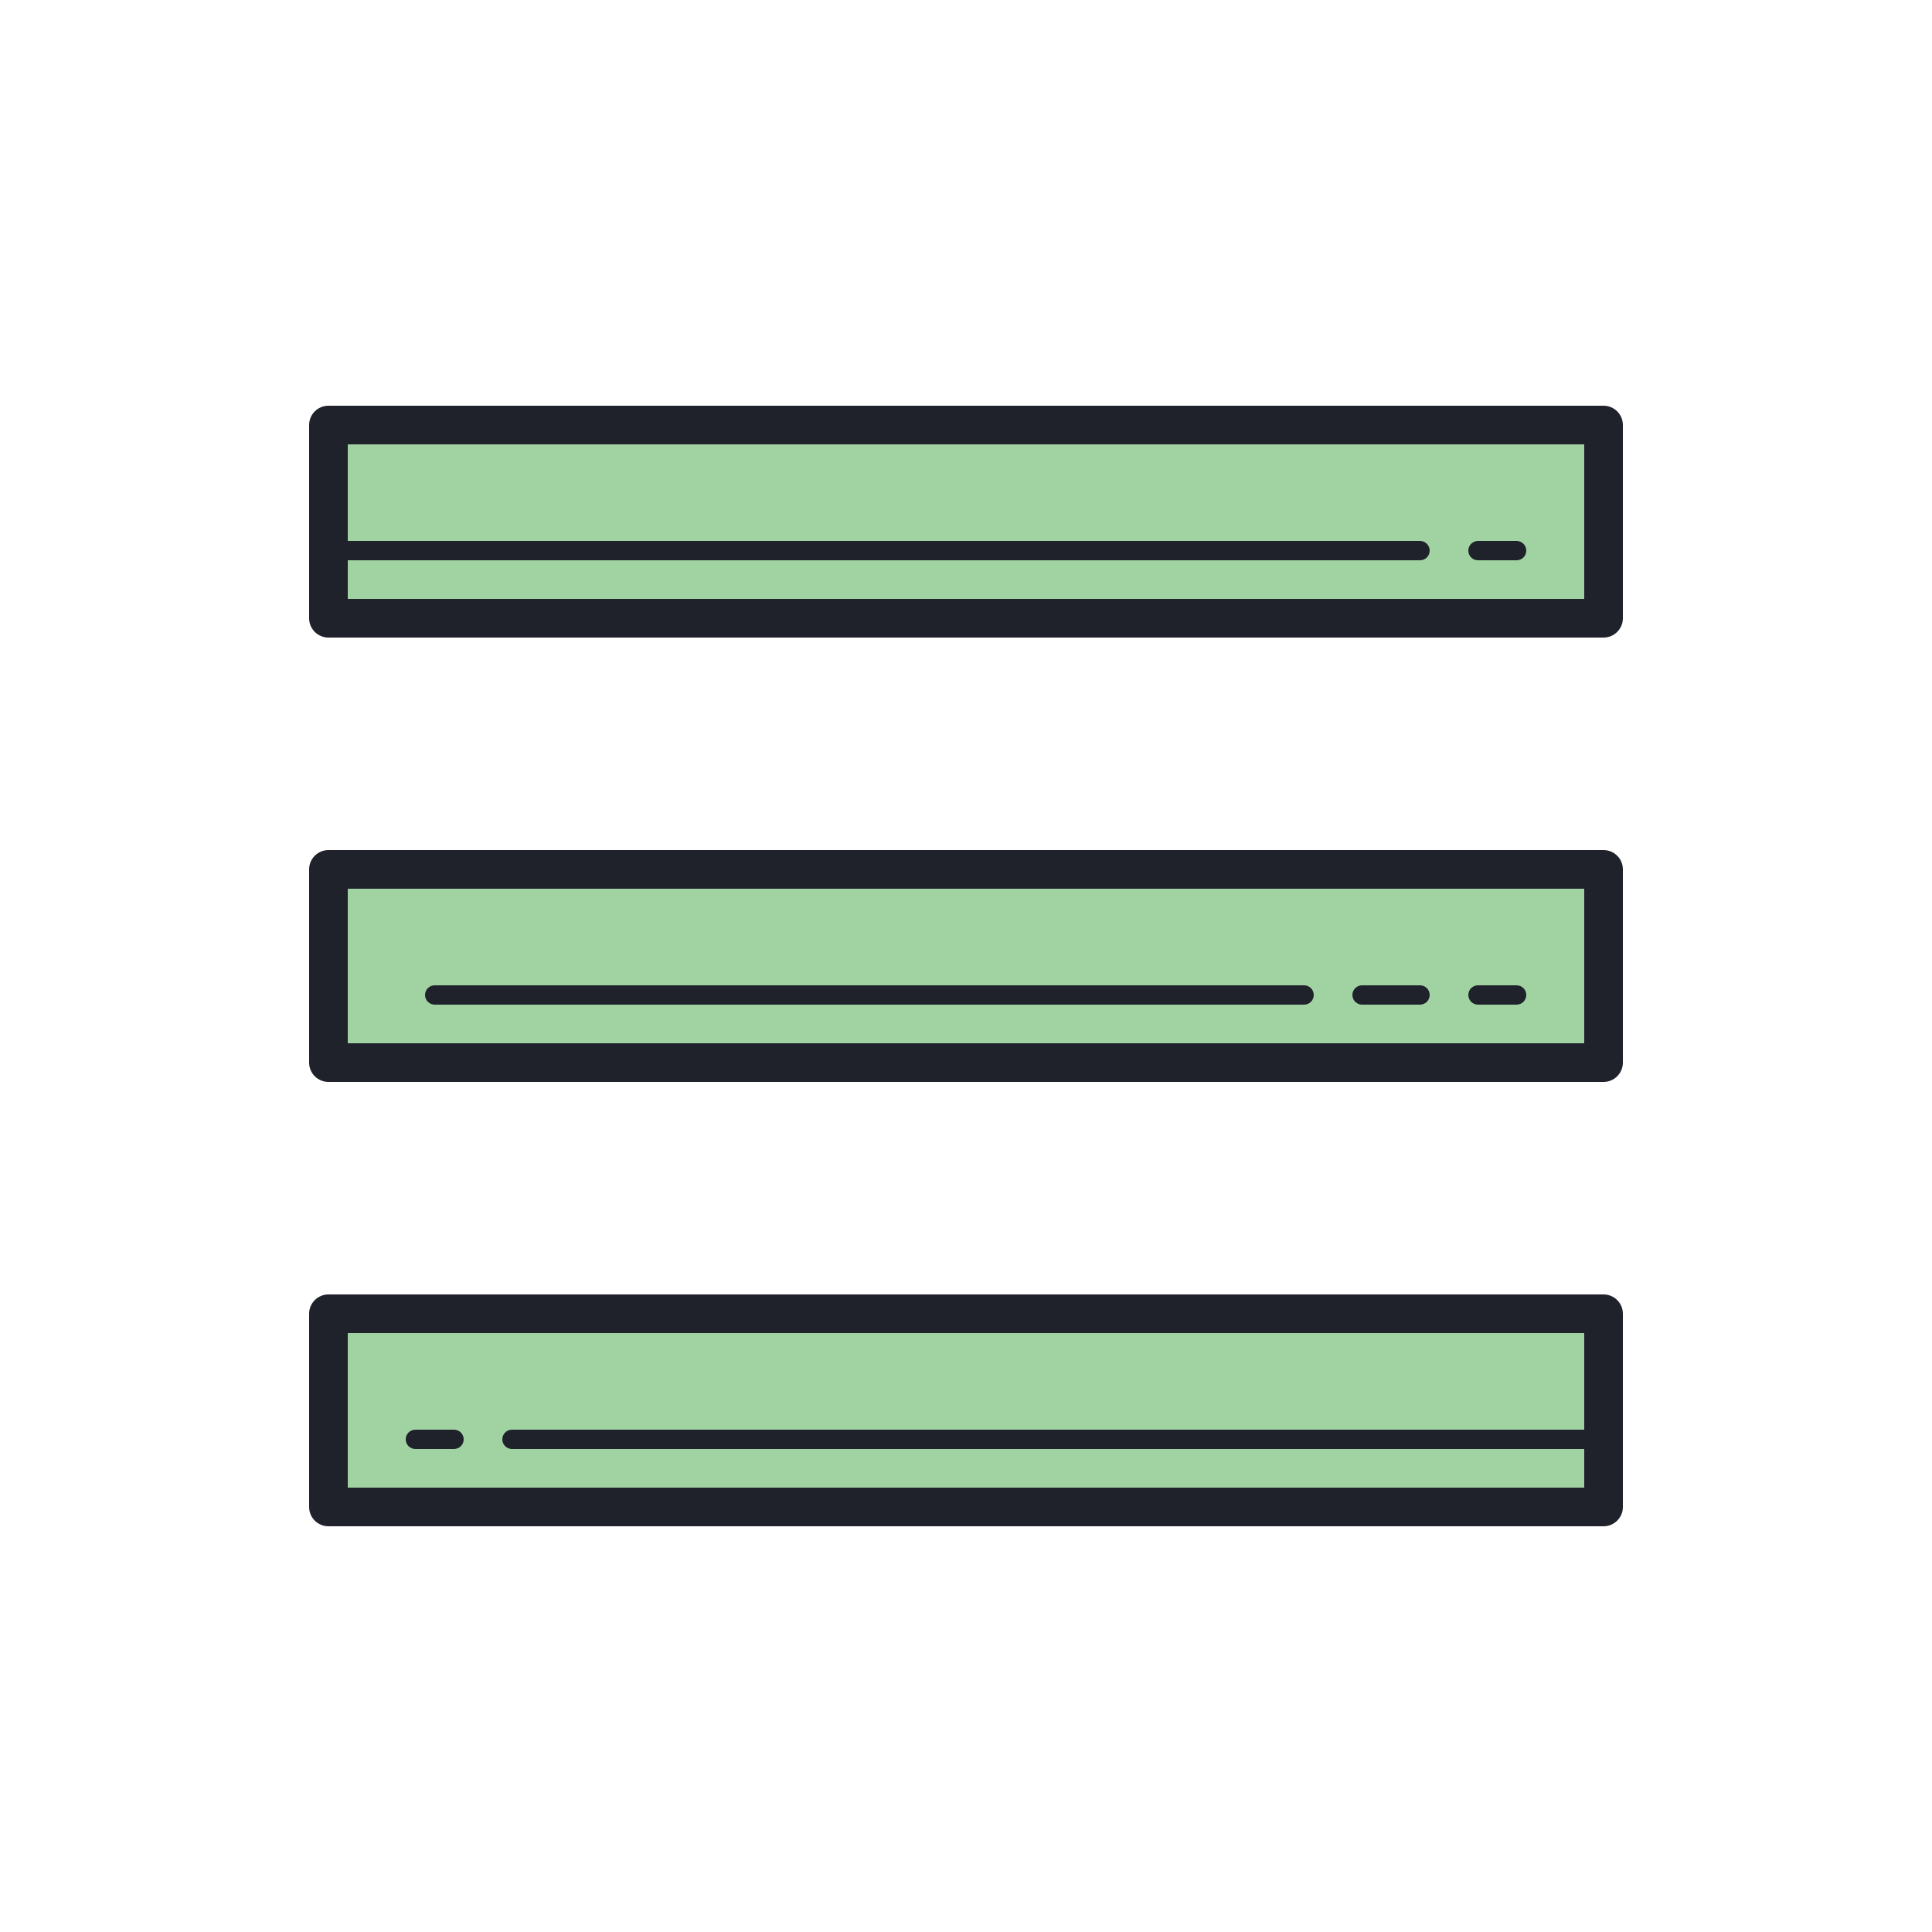
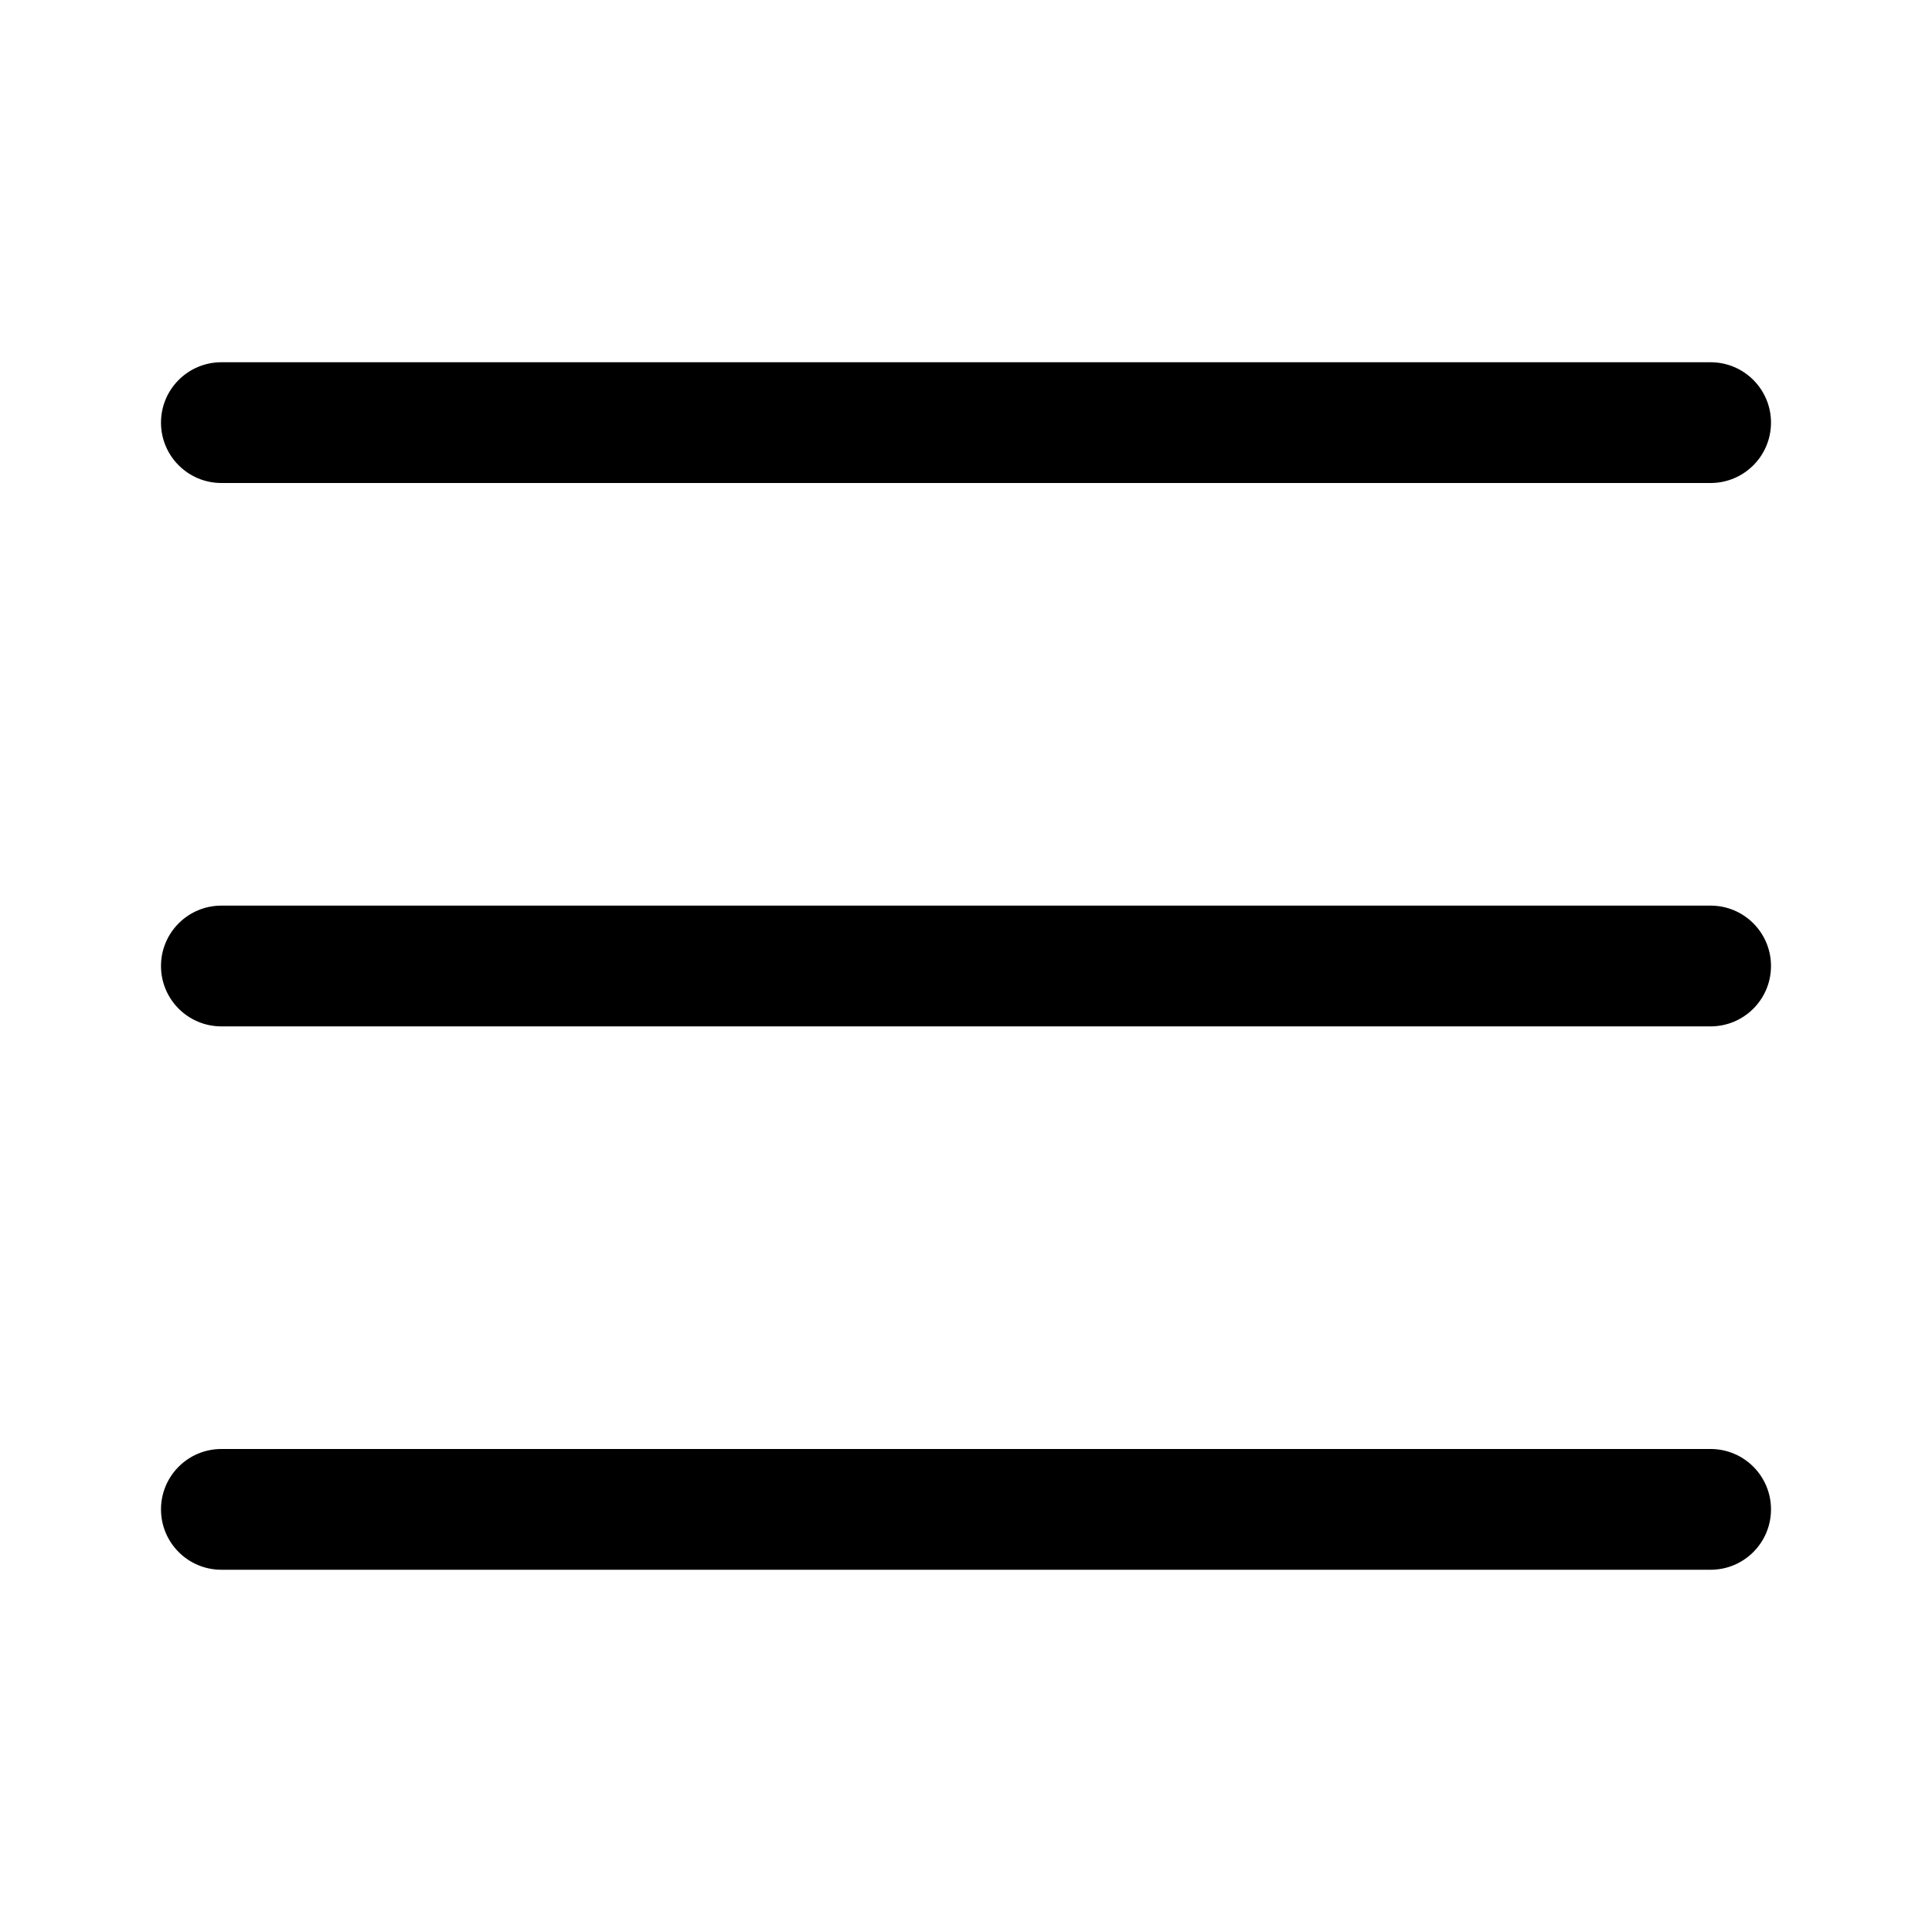
- <svg xmlns="http://www.w3.org/2000/svg" viewBox="0 0 100 100" width="100px" height="100px">
-   <path fill="#a1d3a2" d="M17 45H83V55H17zM17 68H83V78H17zM17 22H83V32H17z" />
-   <path fill="#1f212b" d="M83 56H17c-.552 0-1-.448-1-1V45c0-.552.448-1 1-1h66c.552 0 1 .448 1 1v10C84 55.552 83.552 56 83 56zM18 54h64v-8H18V54zM83 79H17c-.552 0-1-.448-1-1V68c0-.552.448-1 1-1h66c.552 0 1 .448 1 1v10C84 78.552 83.552 79 83 79zM18 77h64v-8H18V77zM83 33H17c-.552 0-1-.448-1-1V22c0-.552.448-1 1-1h66c.552 0 1 .448 1 1v10C84 32.552 83.552 33 83 33zM18 31h64v-8H18V31z" />
-   <path fill="#1f212b" d="M73.5 29H17c-.276 0-.5-.224-.5-.5S16.724 28 17 28h56.5c.276 0 .5.224.5.5S73.776 29 73.5 29zM78.5 29h-2c-.276 0-.5-.224-.5-.5s.224-.5.5-.5h2c.276 0 .5.224.5.5S78.776 29 78.5 29zM82.5 75h-56c-.276 0-.5-.224-.5-.5s.224-.5.5-.5h56c.276 0 .5.224.5.5S82.776 75 82.5 75zM23.5 75h-2c-.276 0-.5-.224-.5-.5s.224-.5.5-.5h2c.276 0 .5.224.5.5S23.776 75 23.5 75zM67.5 52h-45c-.276 0-.5-.224-.5-.5s.224-.5.5-.5h45c.276 0 .5.224.5.5S67.776 52 67.5 52zM78.5 52h-2c-.276 0-.5-.224-.5-.5s.224-.5.5-.5h2c.276 0 .5.224.5.5S78.776 52 78.5 52zM73.5 52h-3c-.276 0-.5-.224-.5-.5s.224-.5.5-.5h3c.276 0 .5.224.5.5S73.776 52 73.5 52z" />
+ <svg xmlns="http://www.w3.org/2000/svg" viewBox="0 0 48 48" width="48px" height="48px">
+   <path d="M 5.5 9 A 1.5 1.5 0 1 0 5.5 12 L 42.5 12 A 1.5 1.5 0 1 0 42.5 9 L 5.5 9 z M 5.5 22.5 A 1.5 1.5 0 1 0 5.5 25.5 L 42.5 25.5 A 1.5 1.5 0 1 0 42.5 22.5 L 5.5 22.5 z M 5.5 36 A 1.5 1.5 0 1 0 5.5 39 L 42.5 39 A 1.5 1.5 0 1 0 42.5 36 L 5.5 36 z" />
</svg>
